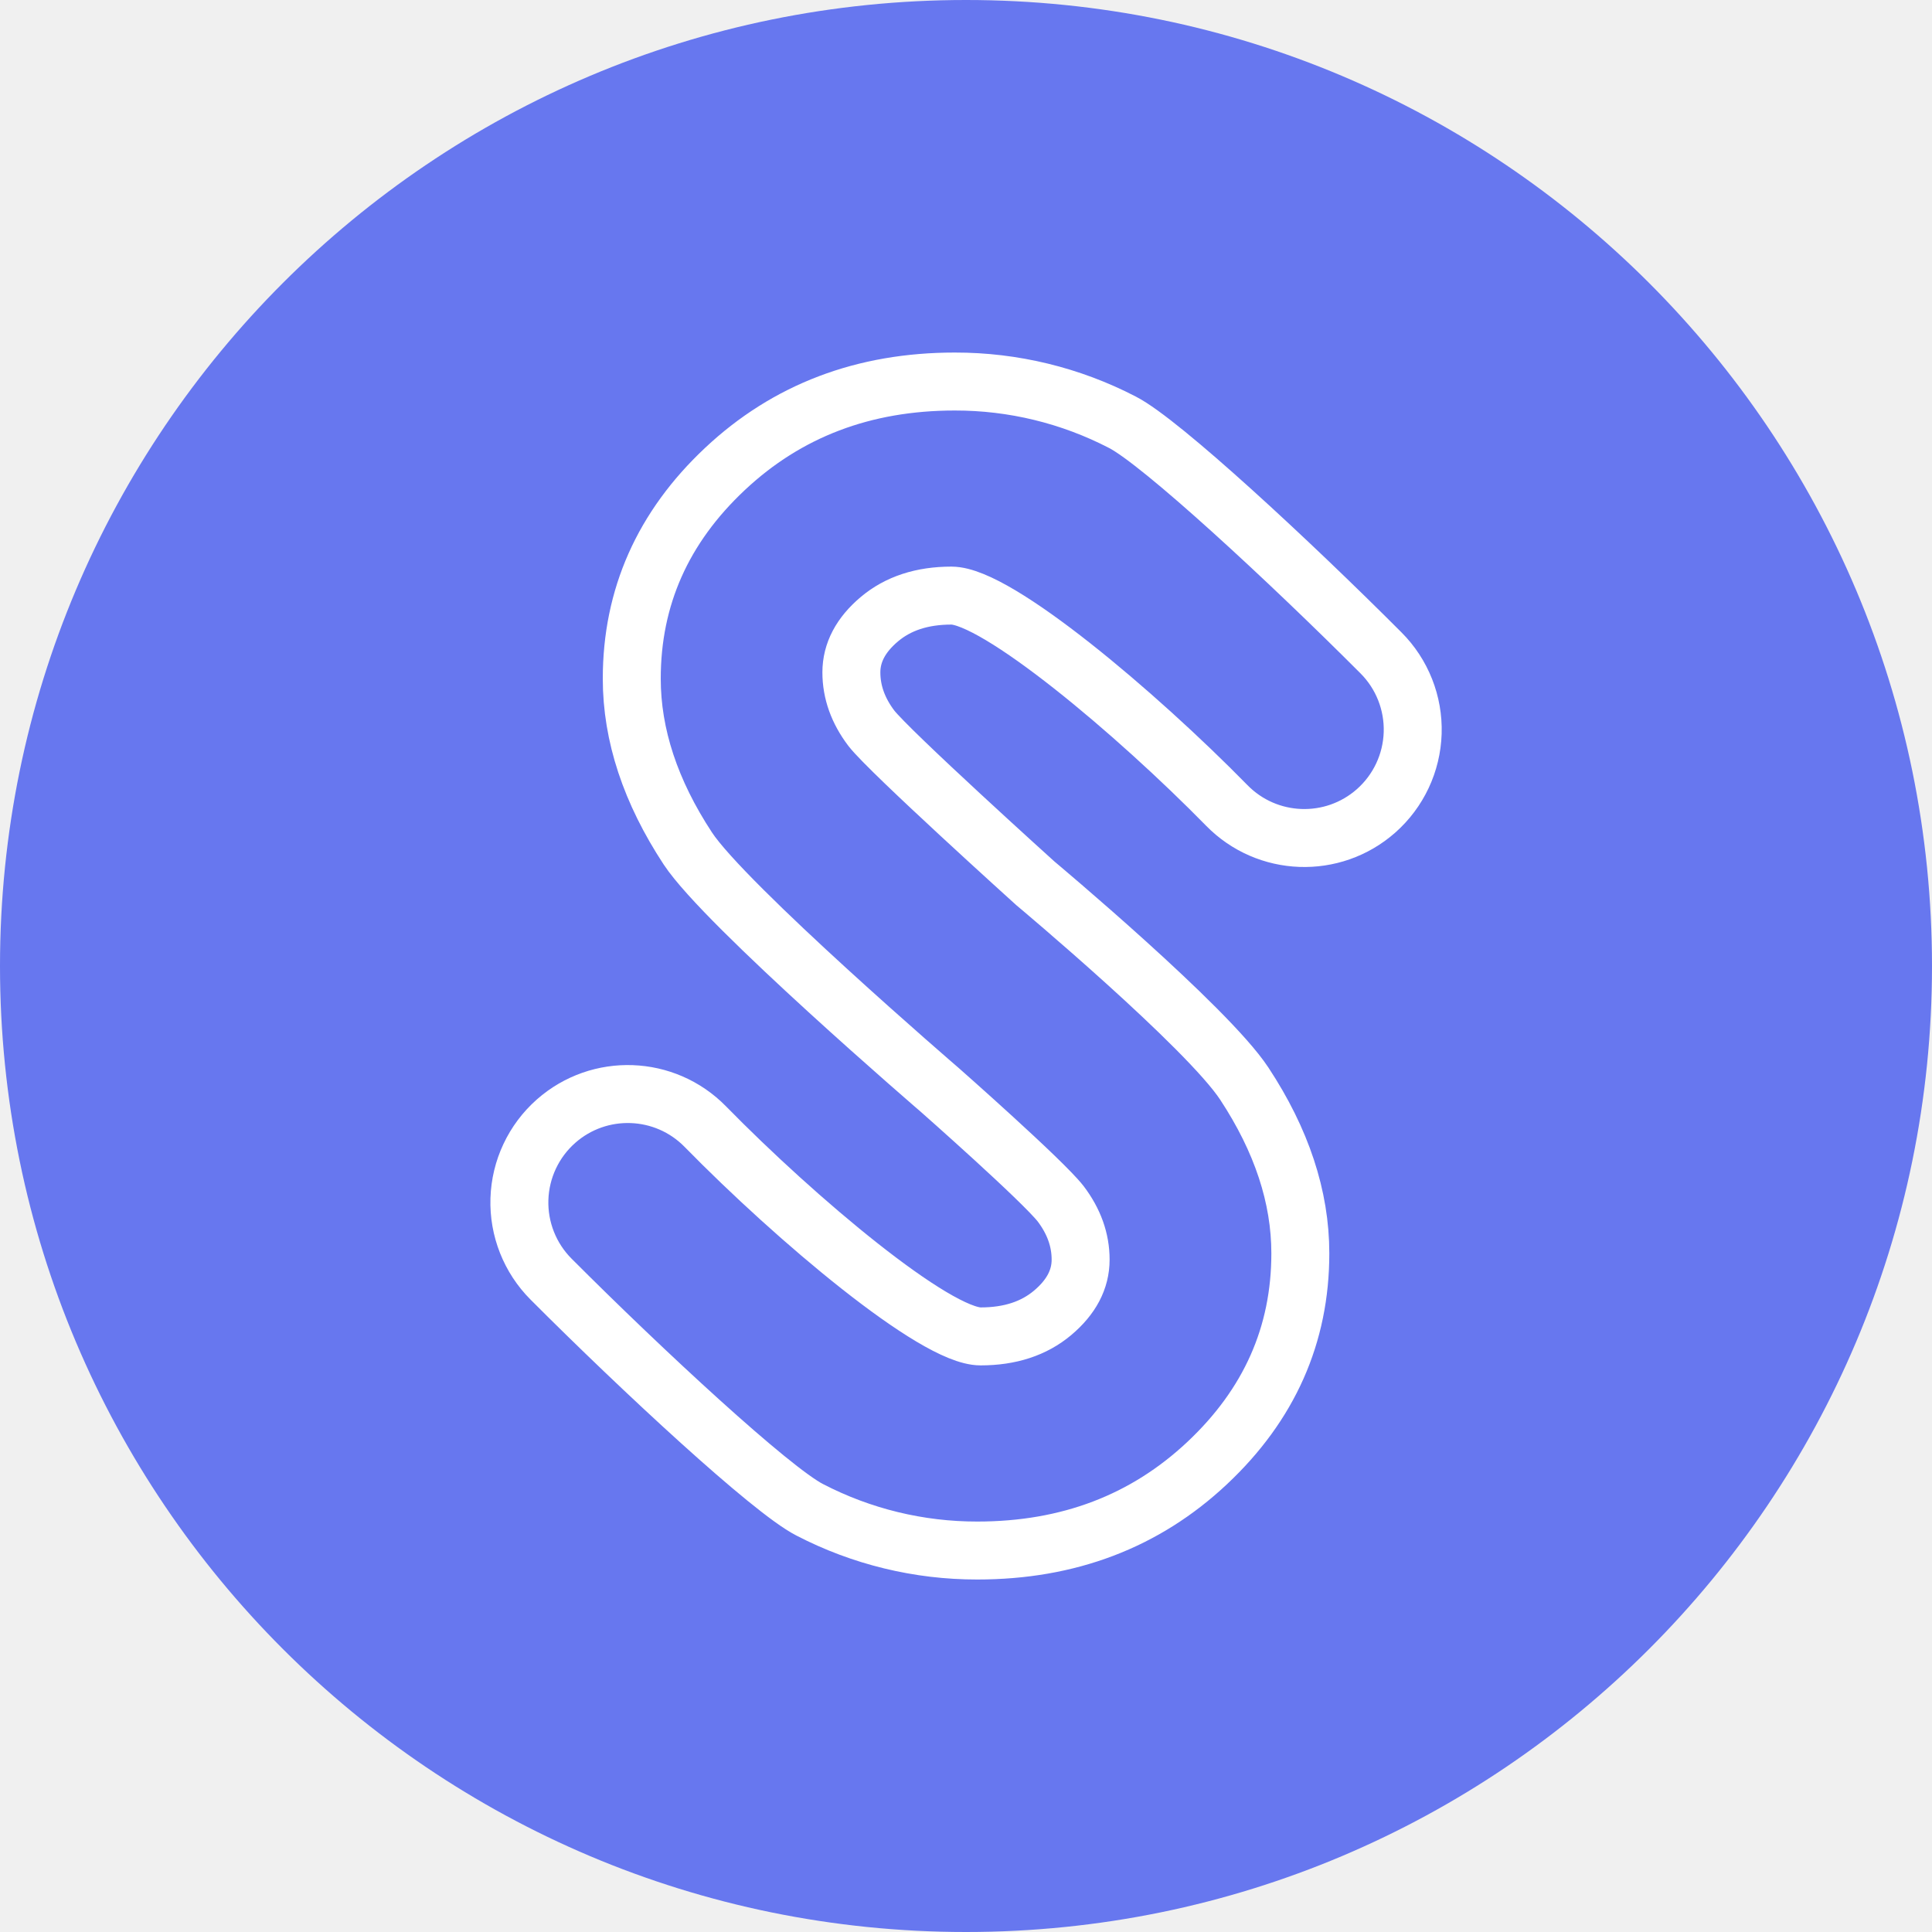
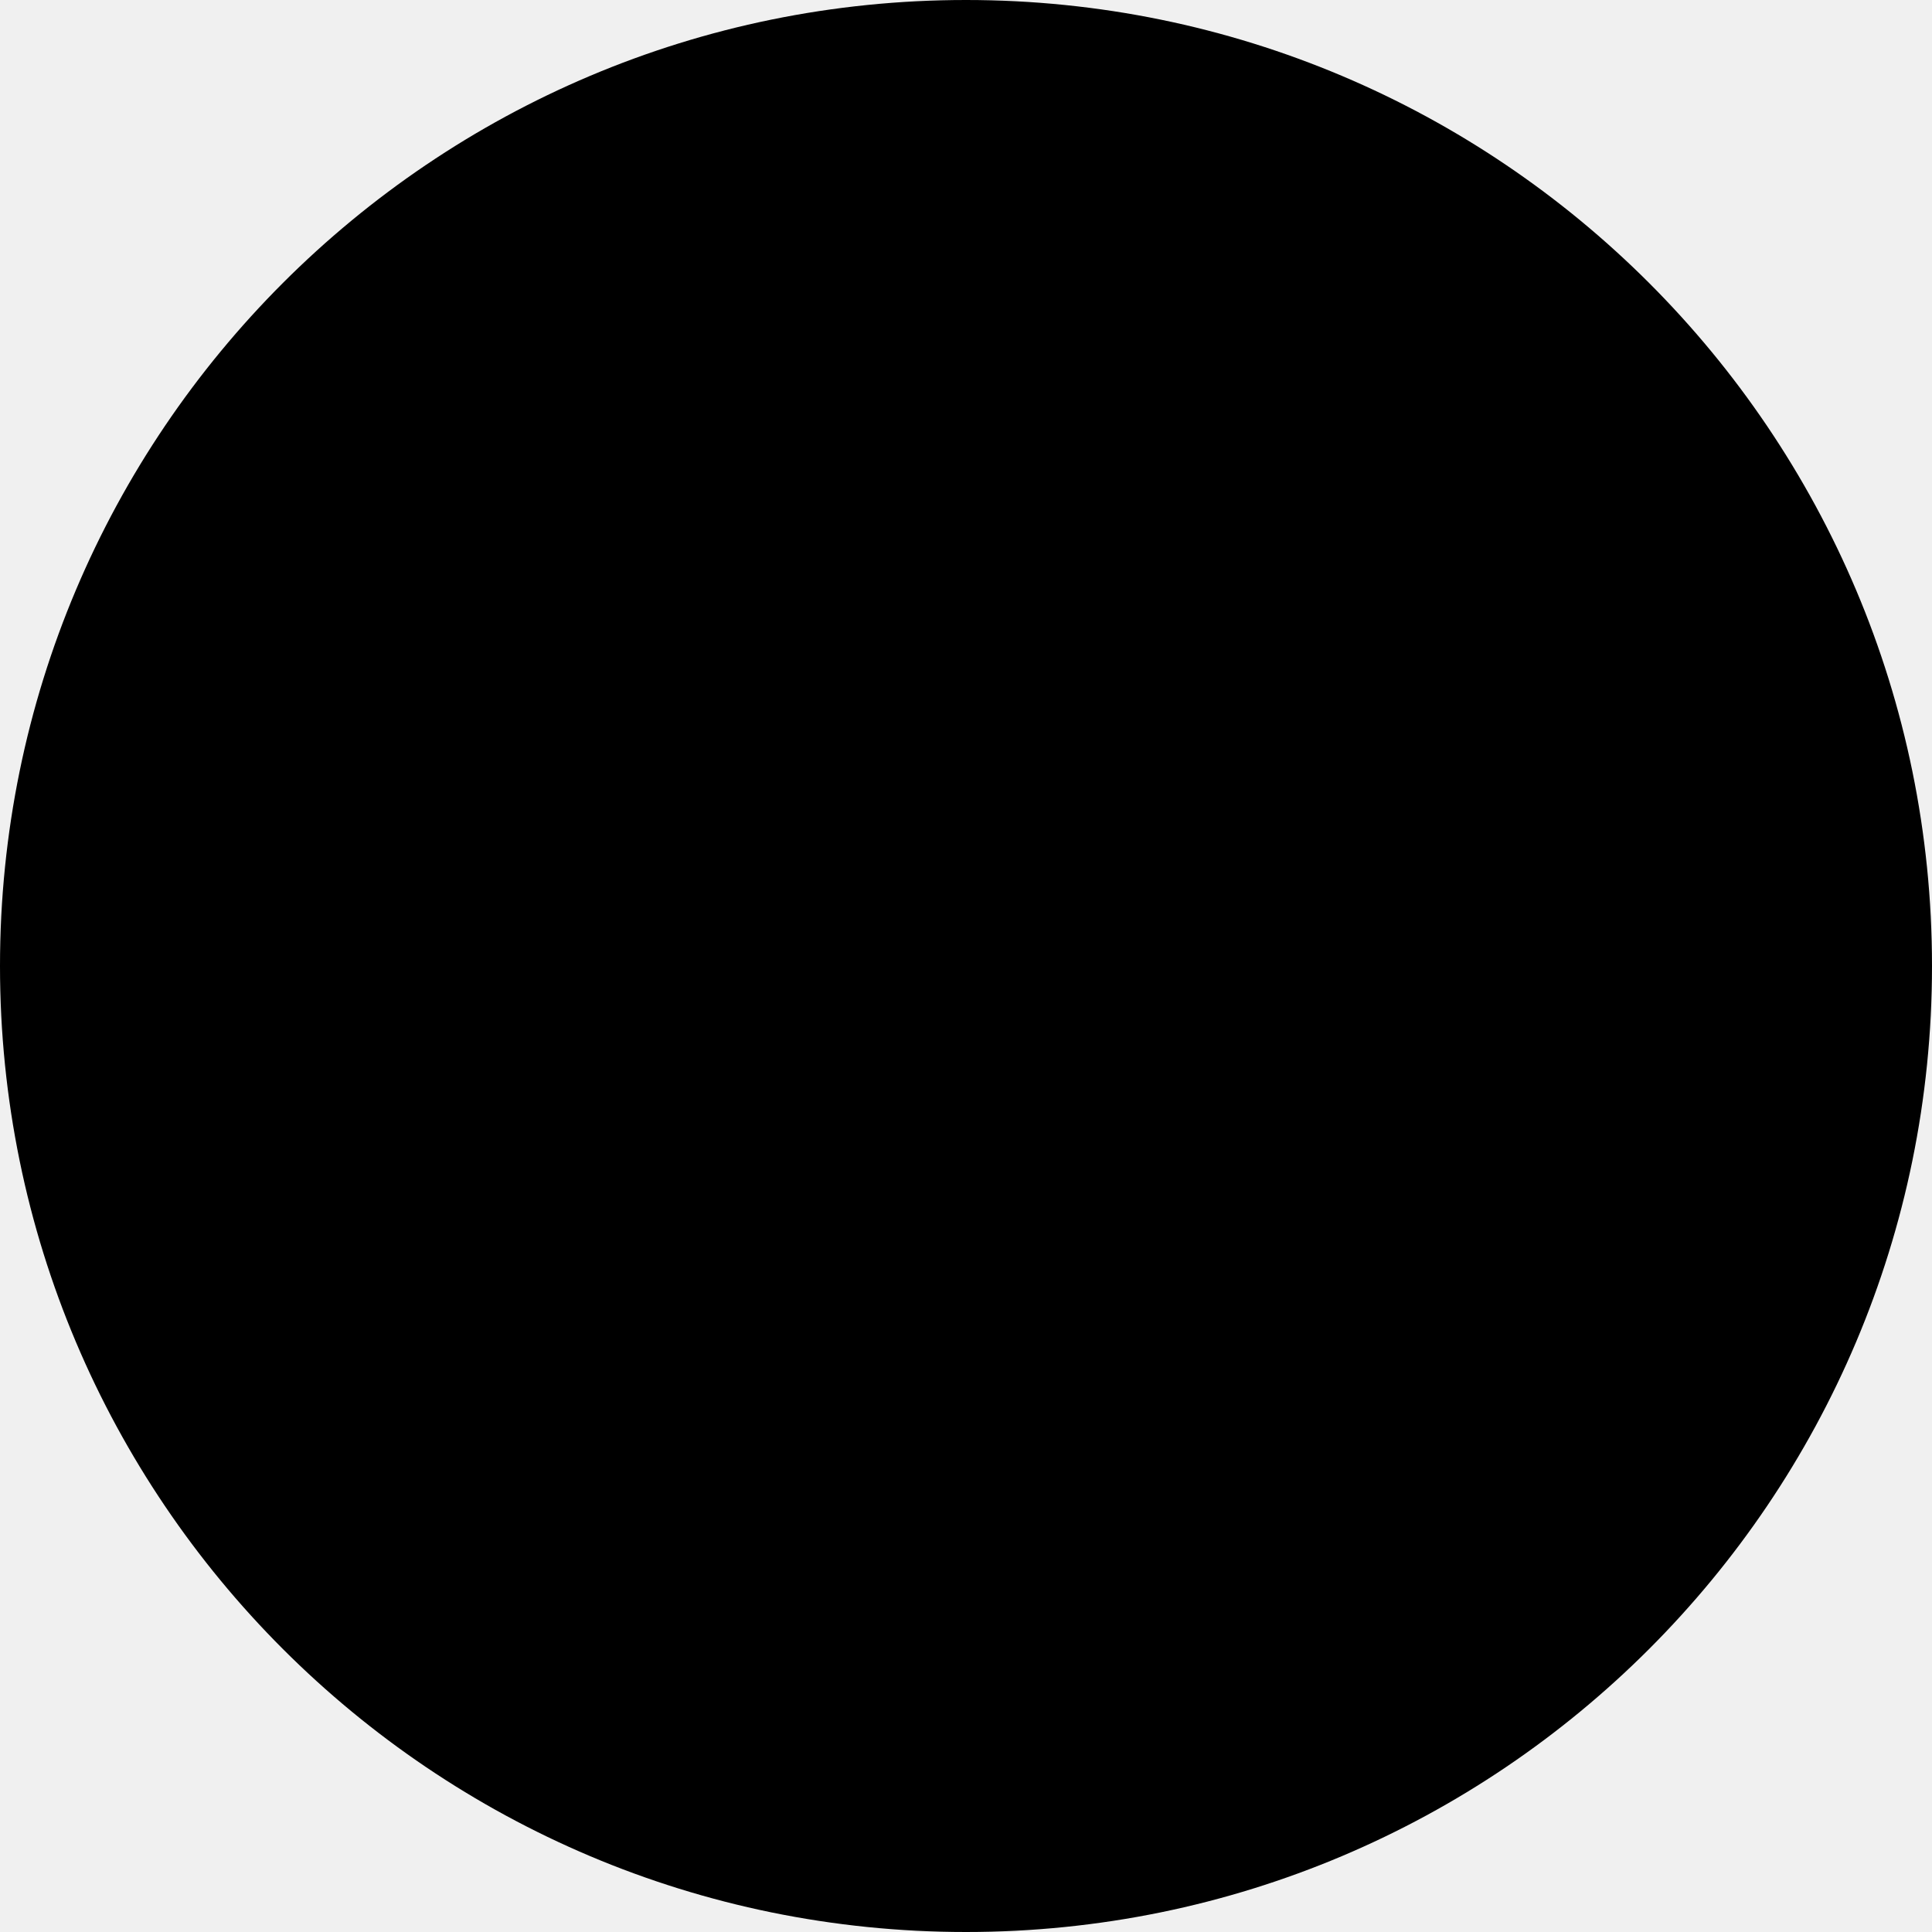
<svg xmlns="http://www.w3.org/2000/svg" id="Layer_1" data-name="Layer 1" viewBox="0 0 1000 1000">
  <defs>
    <style>.cls-1{fill:#6777ef;}.cls-2{fill:none;stroke:#fff;stroke-miterlimit:10;stroke-width:30px;}</style>
  </defs>
-   <circle class="cls-1" cx="500" cy="500" r="500" />
-   <path class="cls-2" d="M486.5,564.21S375.28,468.5,356,439.14s-29-58.64-29-87.86q0-63.25,48.22-108.53t119-45.27a187.77,187.77,0,0,1,86.73,21.08c20,10.24,86.71,72.12,133.84,119.36a56.16,56.16,0,0,1-2.55,81.8h0a56.15,56.15,0,0,1-77.28-2.85c-46.88-47.82-119-108.59-142.5-108.59q-22.79,0-37.28,12.2T440.67,348q0,15.3,10.35,28.95c9.39,12.13,84.91,80.28,84.91,80.28s88.79,74.3,108.12,103.66,29,58.64,29,87.86q0,63.25-48.22,108.53t-119,45.27a187.77,187.77,0,0,1-86.73-21.08c-20-10.24-86.71-72.12-133.84-119.36a56.16,56.16,0,0,1,2.55-81.8h0a56.15,56.15,0,0,1,77.28,2.85C411.94,631,484,691.72,507.56,691.72q22.79,0,37.28-12.2T559.33,652q0-15.3-10.35-28.95C539.59,611,486.5,564.21,486.5,564.21Z" />
+   <circle className="cls-1" cx="500" cy="500" r="500" />
+   <path className="cls-2" d="M486.5,564.21S375.28,468.5,356,439.14s-29-58.64-29-87.86q0-63.25,48.22-108.53t119-45.27a187.77,187.77,0,0,1,86.73,21.08c20,10.24,86.71,72.12,133.84,119.36a56.16,56.16,0,0,1-2.55,81.8h0a56.15,56.15,0,0,1-77.28-2.85c-46.88-47.82-119-108.59-142.5-108.59q-22.79,0-37.28,12.2T440.67,348q0,15.3,10.35,28.95c9.39,12.13,84.91,80.28,84.91,80.28s88.79,74.3,108.12,103.66,29,58.64,29,87.86q0,63.25-48.22,108.53t-119,45.27a187.77,187.77,0,0,1-86.73-21.08c-20-10.24-86.71-72.12-133.84-119.36a56.16,56.16,0,0,1,2.55-81.8h0a56.15,56.15,0,0,1,77.28,2.85C411.94,631,484,691.72,507.56,691.72q22.79,0,37.28-12.2T559.33,652q0-15.3-10.35-28.95C539.59,611,486.5,564.21,486.5,564.21Z" />
</svg>
